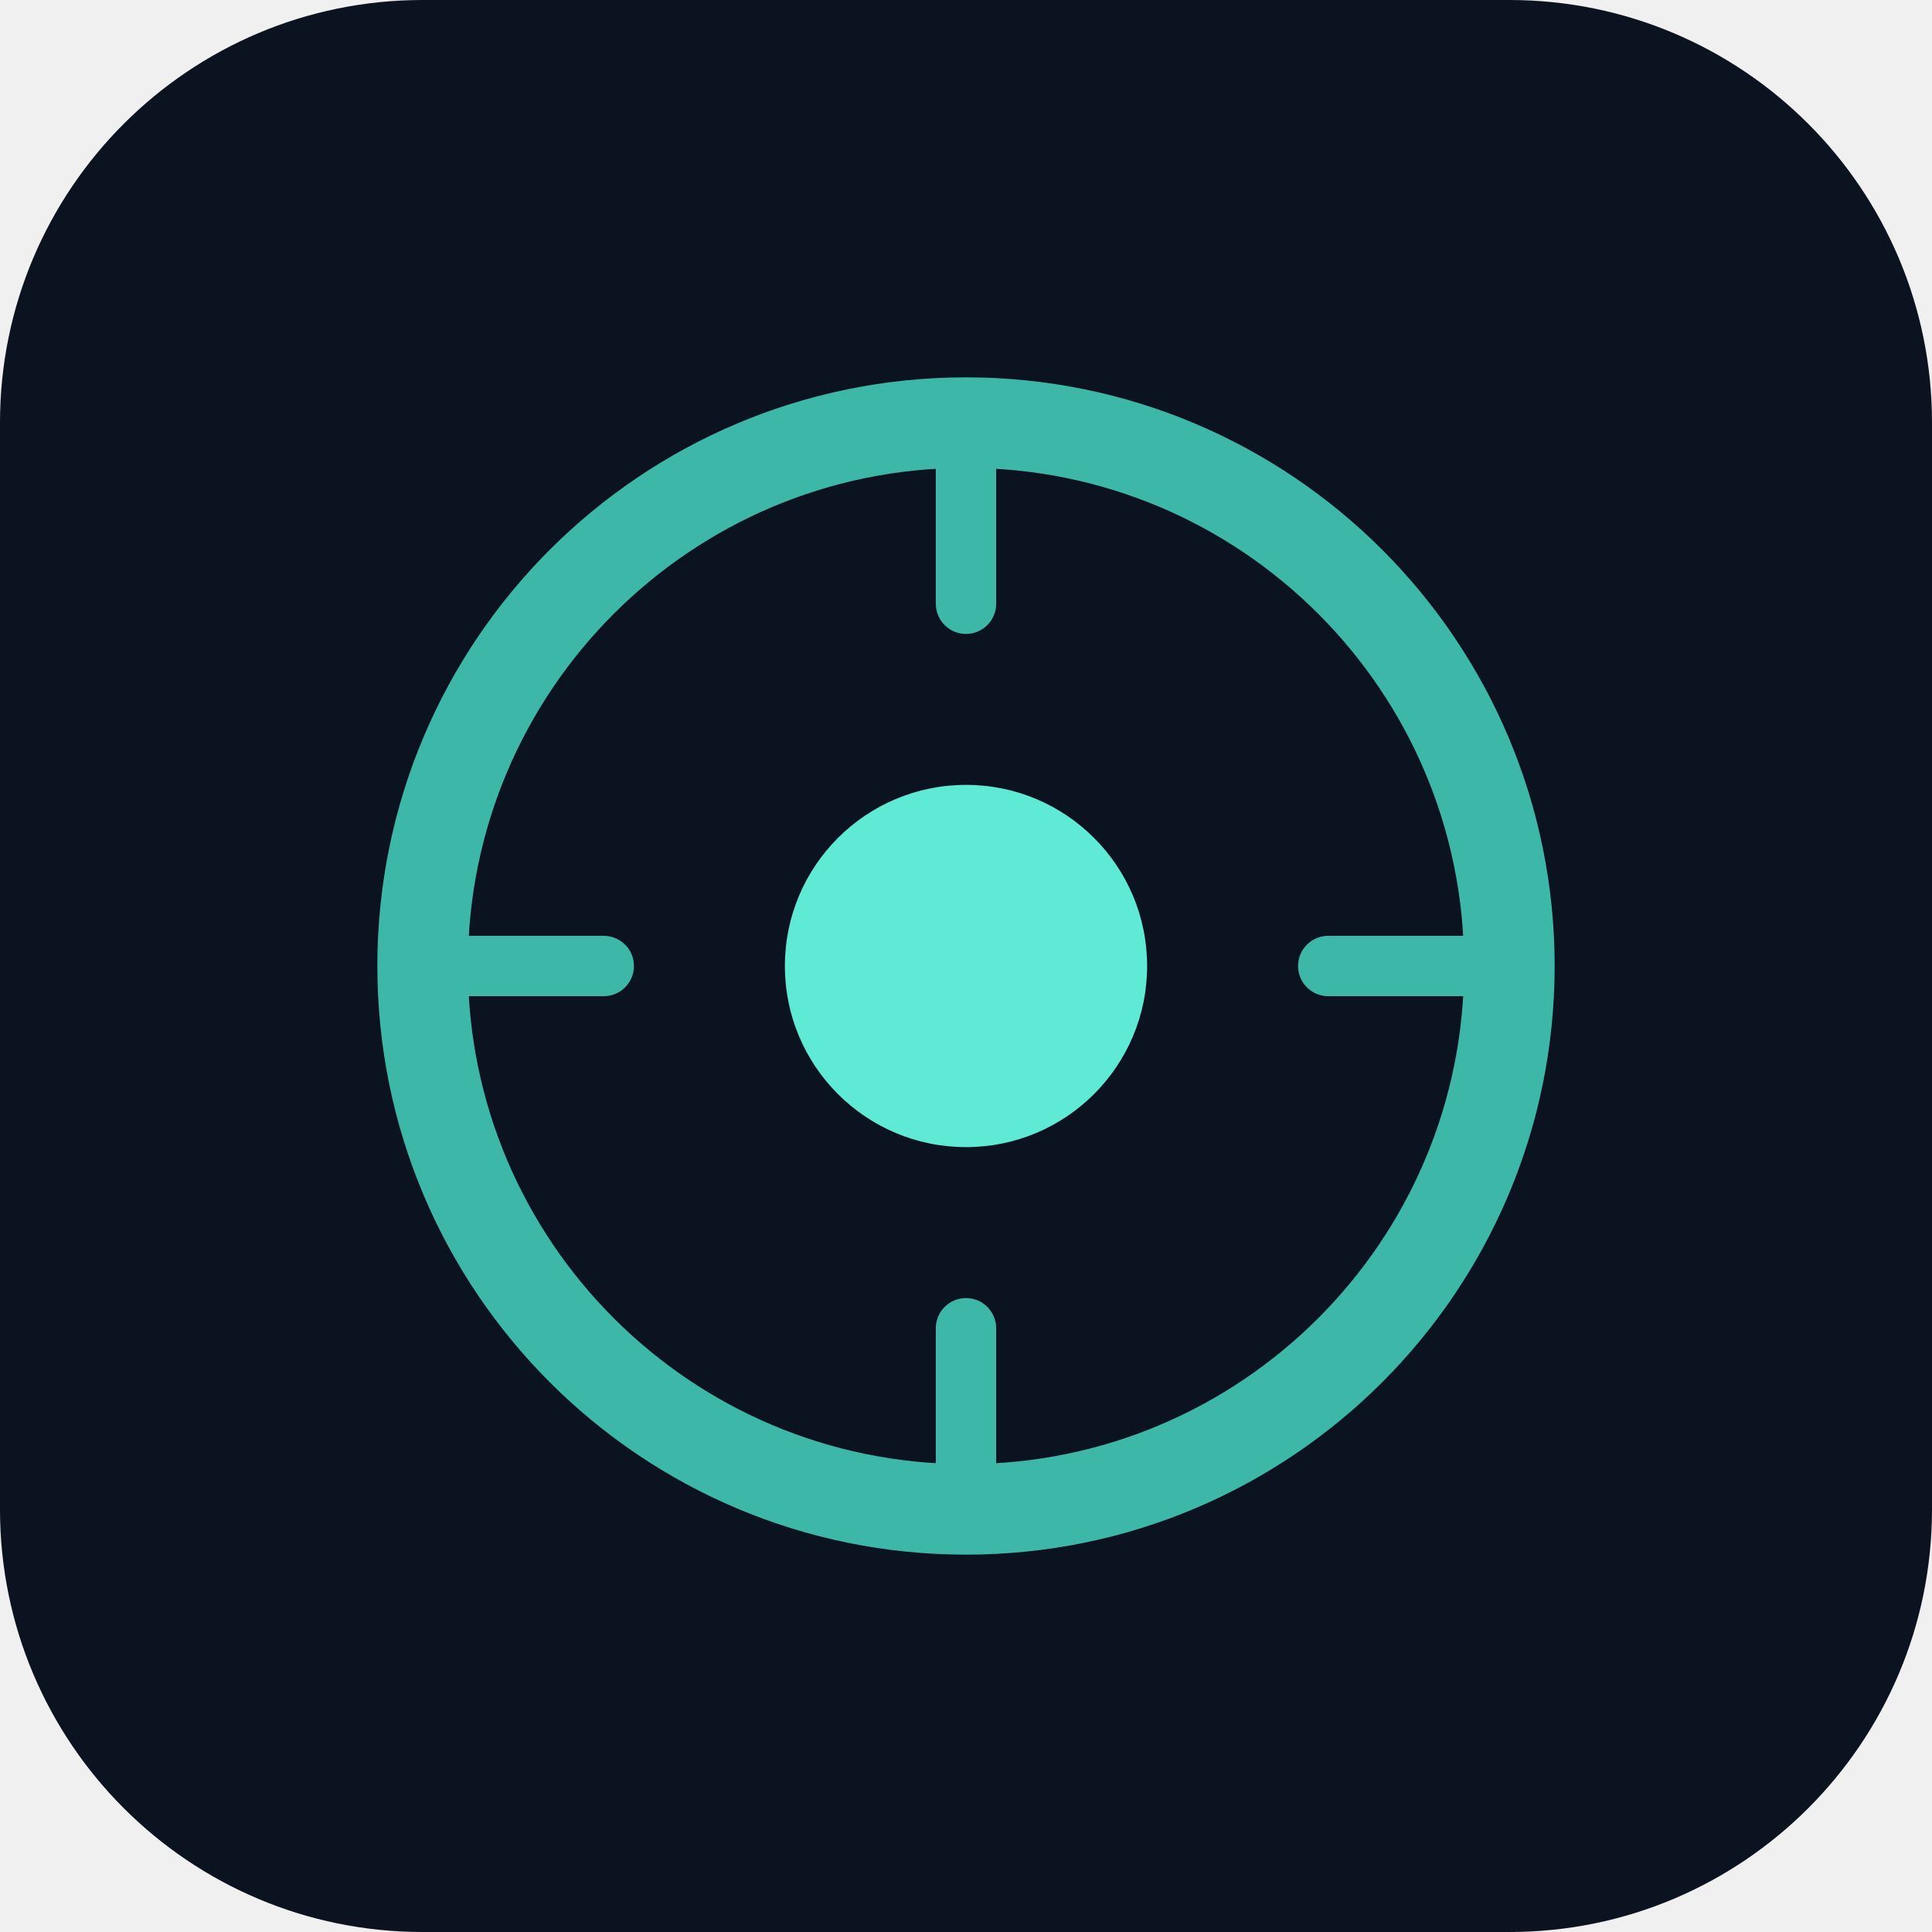
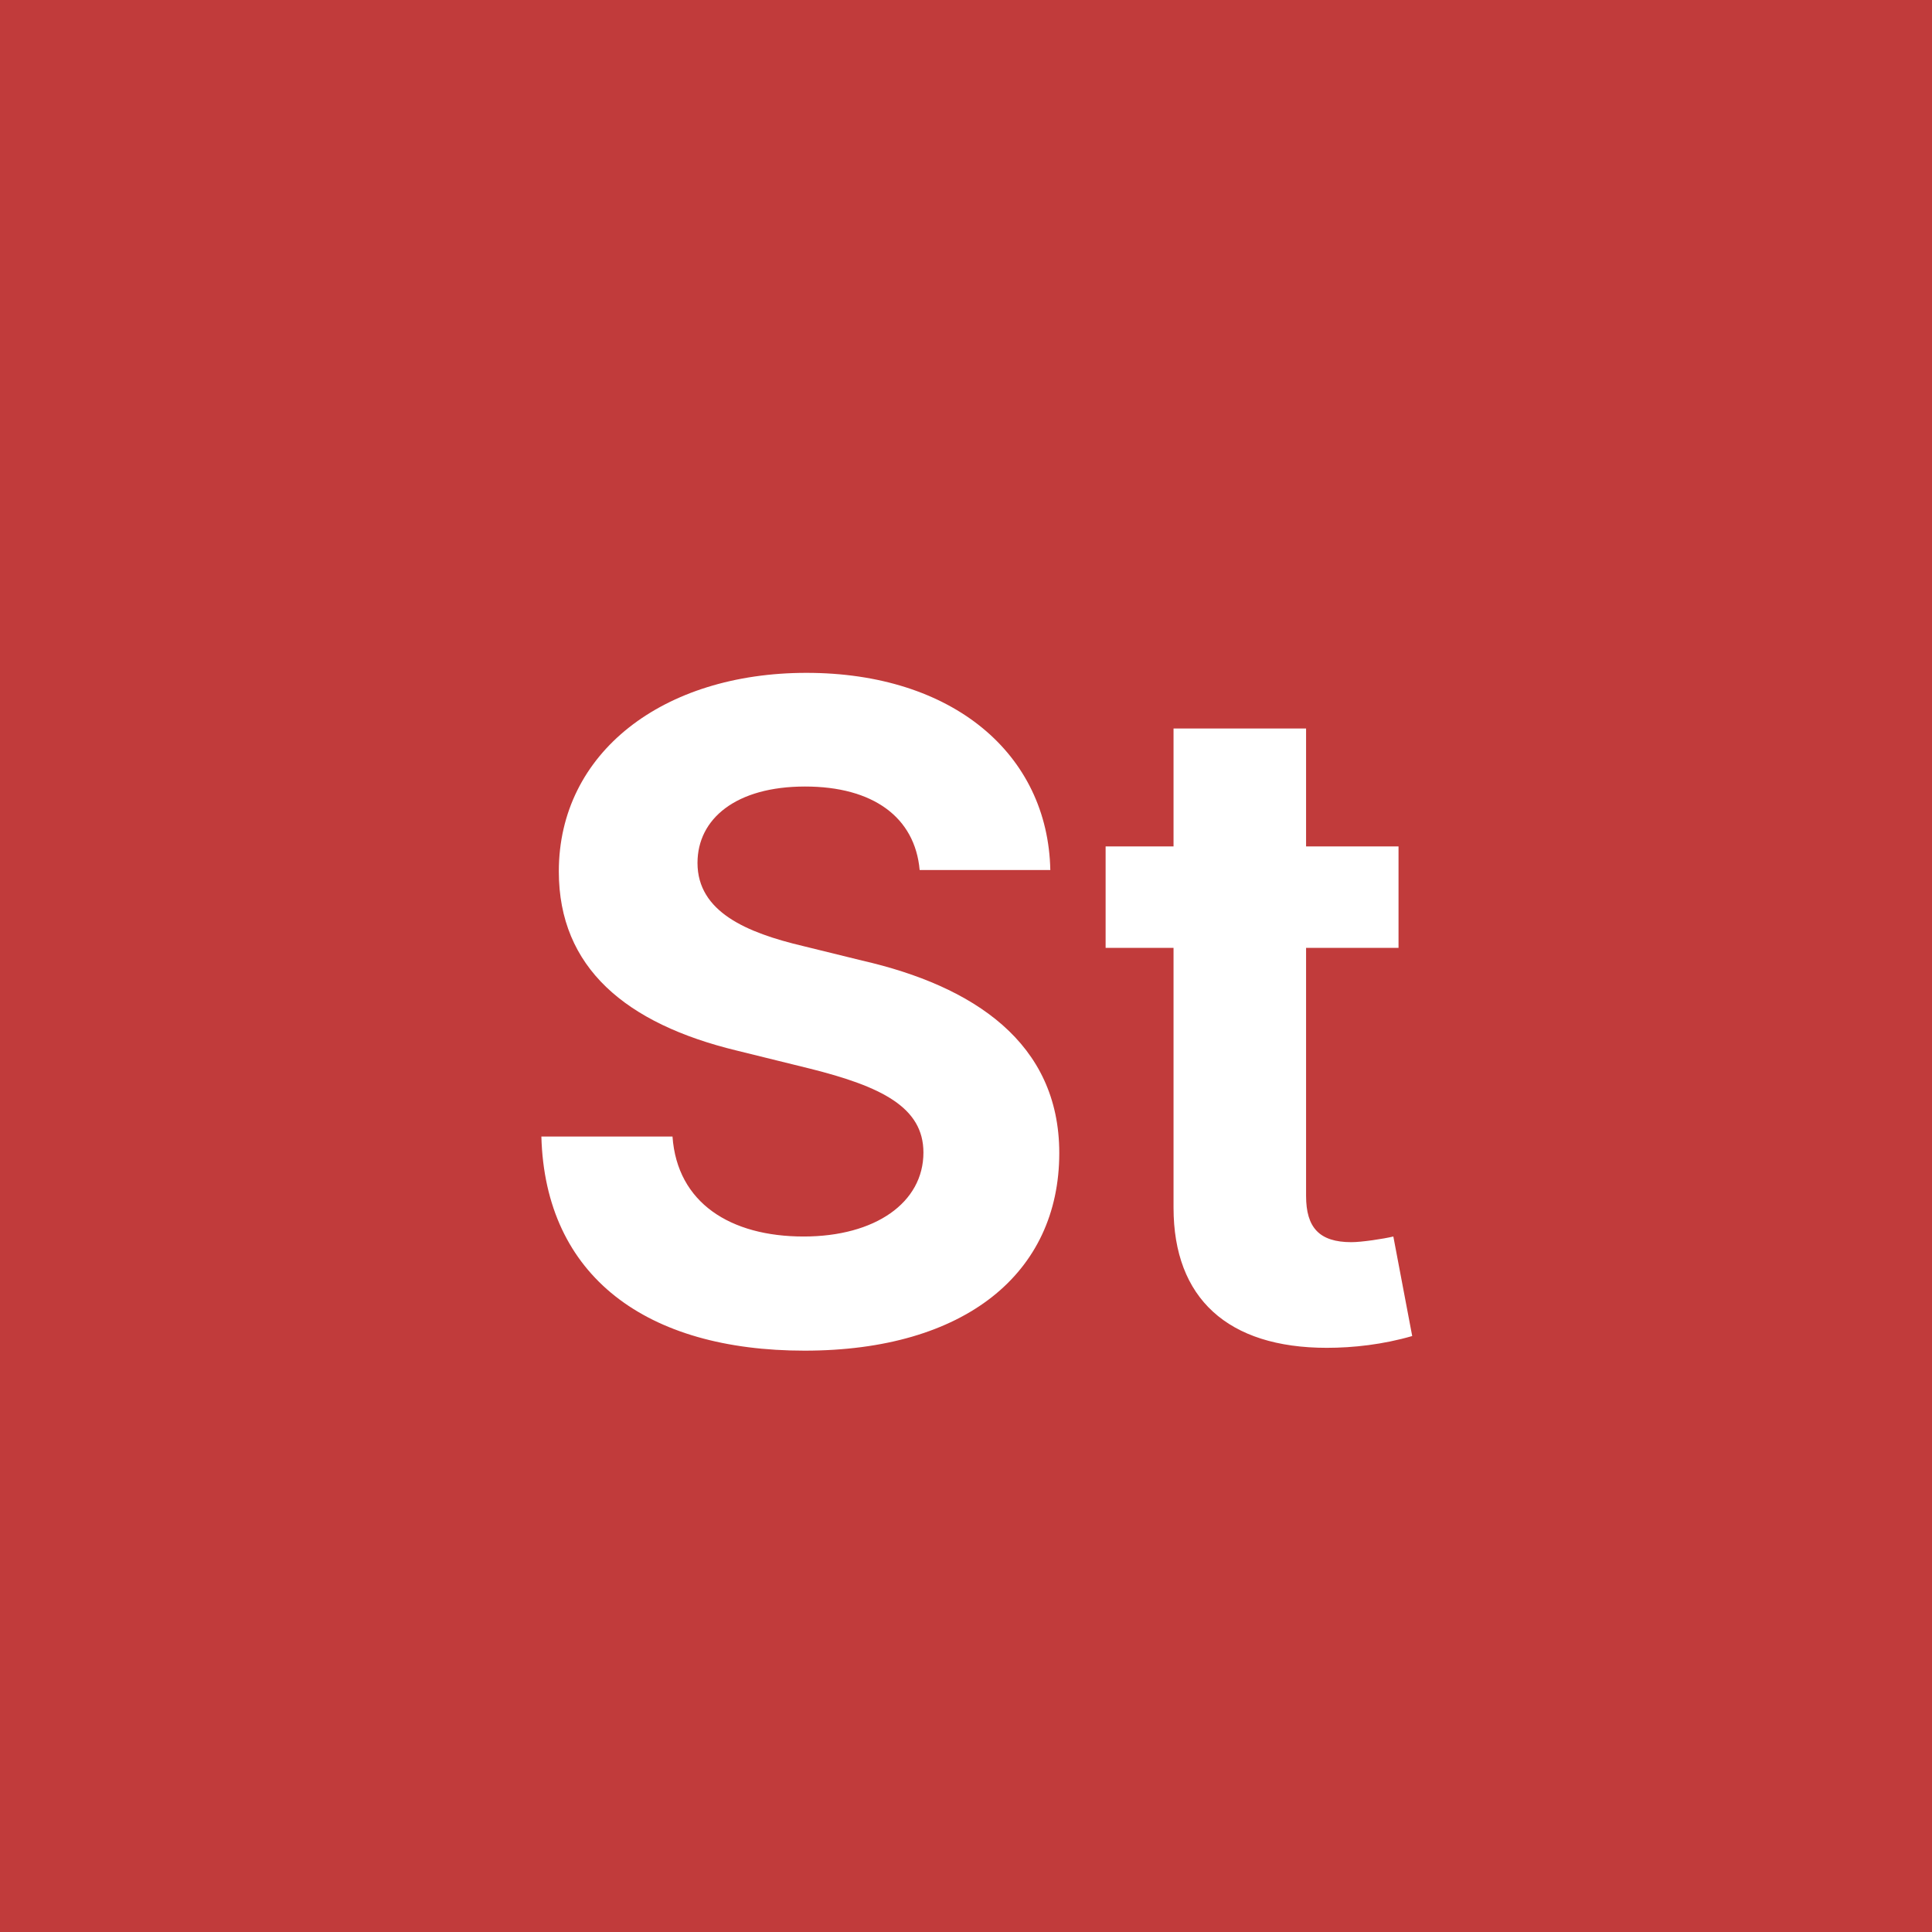
- <svg xmlns="http://www.w3.org/2000/svg" viewBox="0 0 64 64" fill="none">
-   <rect width="64" height="64" rx="14" fill="#0B1220" />
-   <circle cx="32" cy="32" r="18" stroke="#3DB8A8" stroke-width="3" />
-   <circle cx="32" cy="32" r="6" fill="#5EEAD4" />
-   <path d="M32 14v6M32 44v6M14 32h6M44 32h6" stroke="#3DB8A8" stroke-width="2" stroke-linecap="round" />
+ <svg xmlns="http://www.w3.org/2000/svg" viewBox="0 0 64 64" role="img" aria-label="Steven玄">
+   <rect width="64" height="64" fill="#c13b3b" />
+   <text x="32" y="33.5" text-anchor="middle" dominant-baseline="central" fill="#ffffff" font-family="system-ui, -apple-system, 'Segoe UI', sans-serif" font-size="30" font-weight="700">St</text>
</svg>
